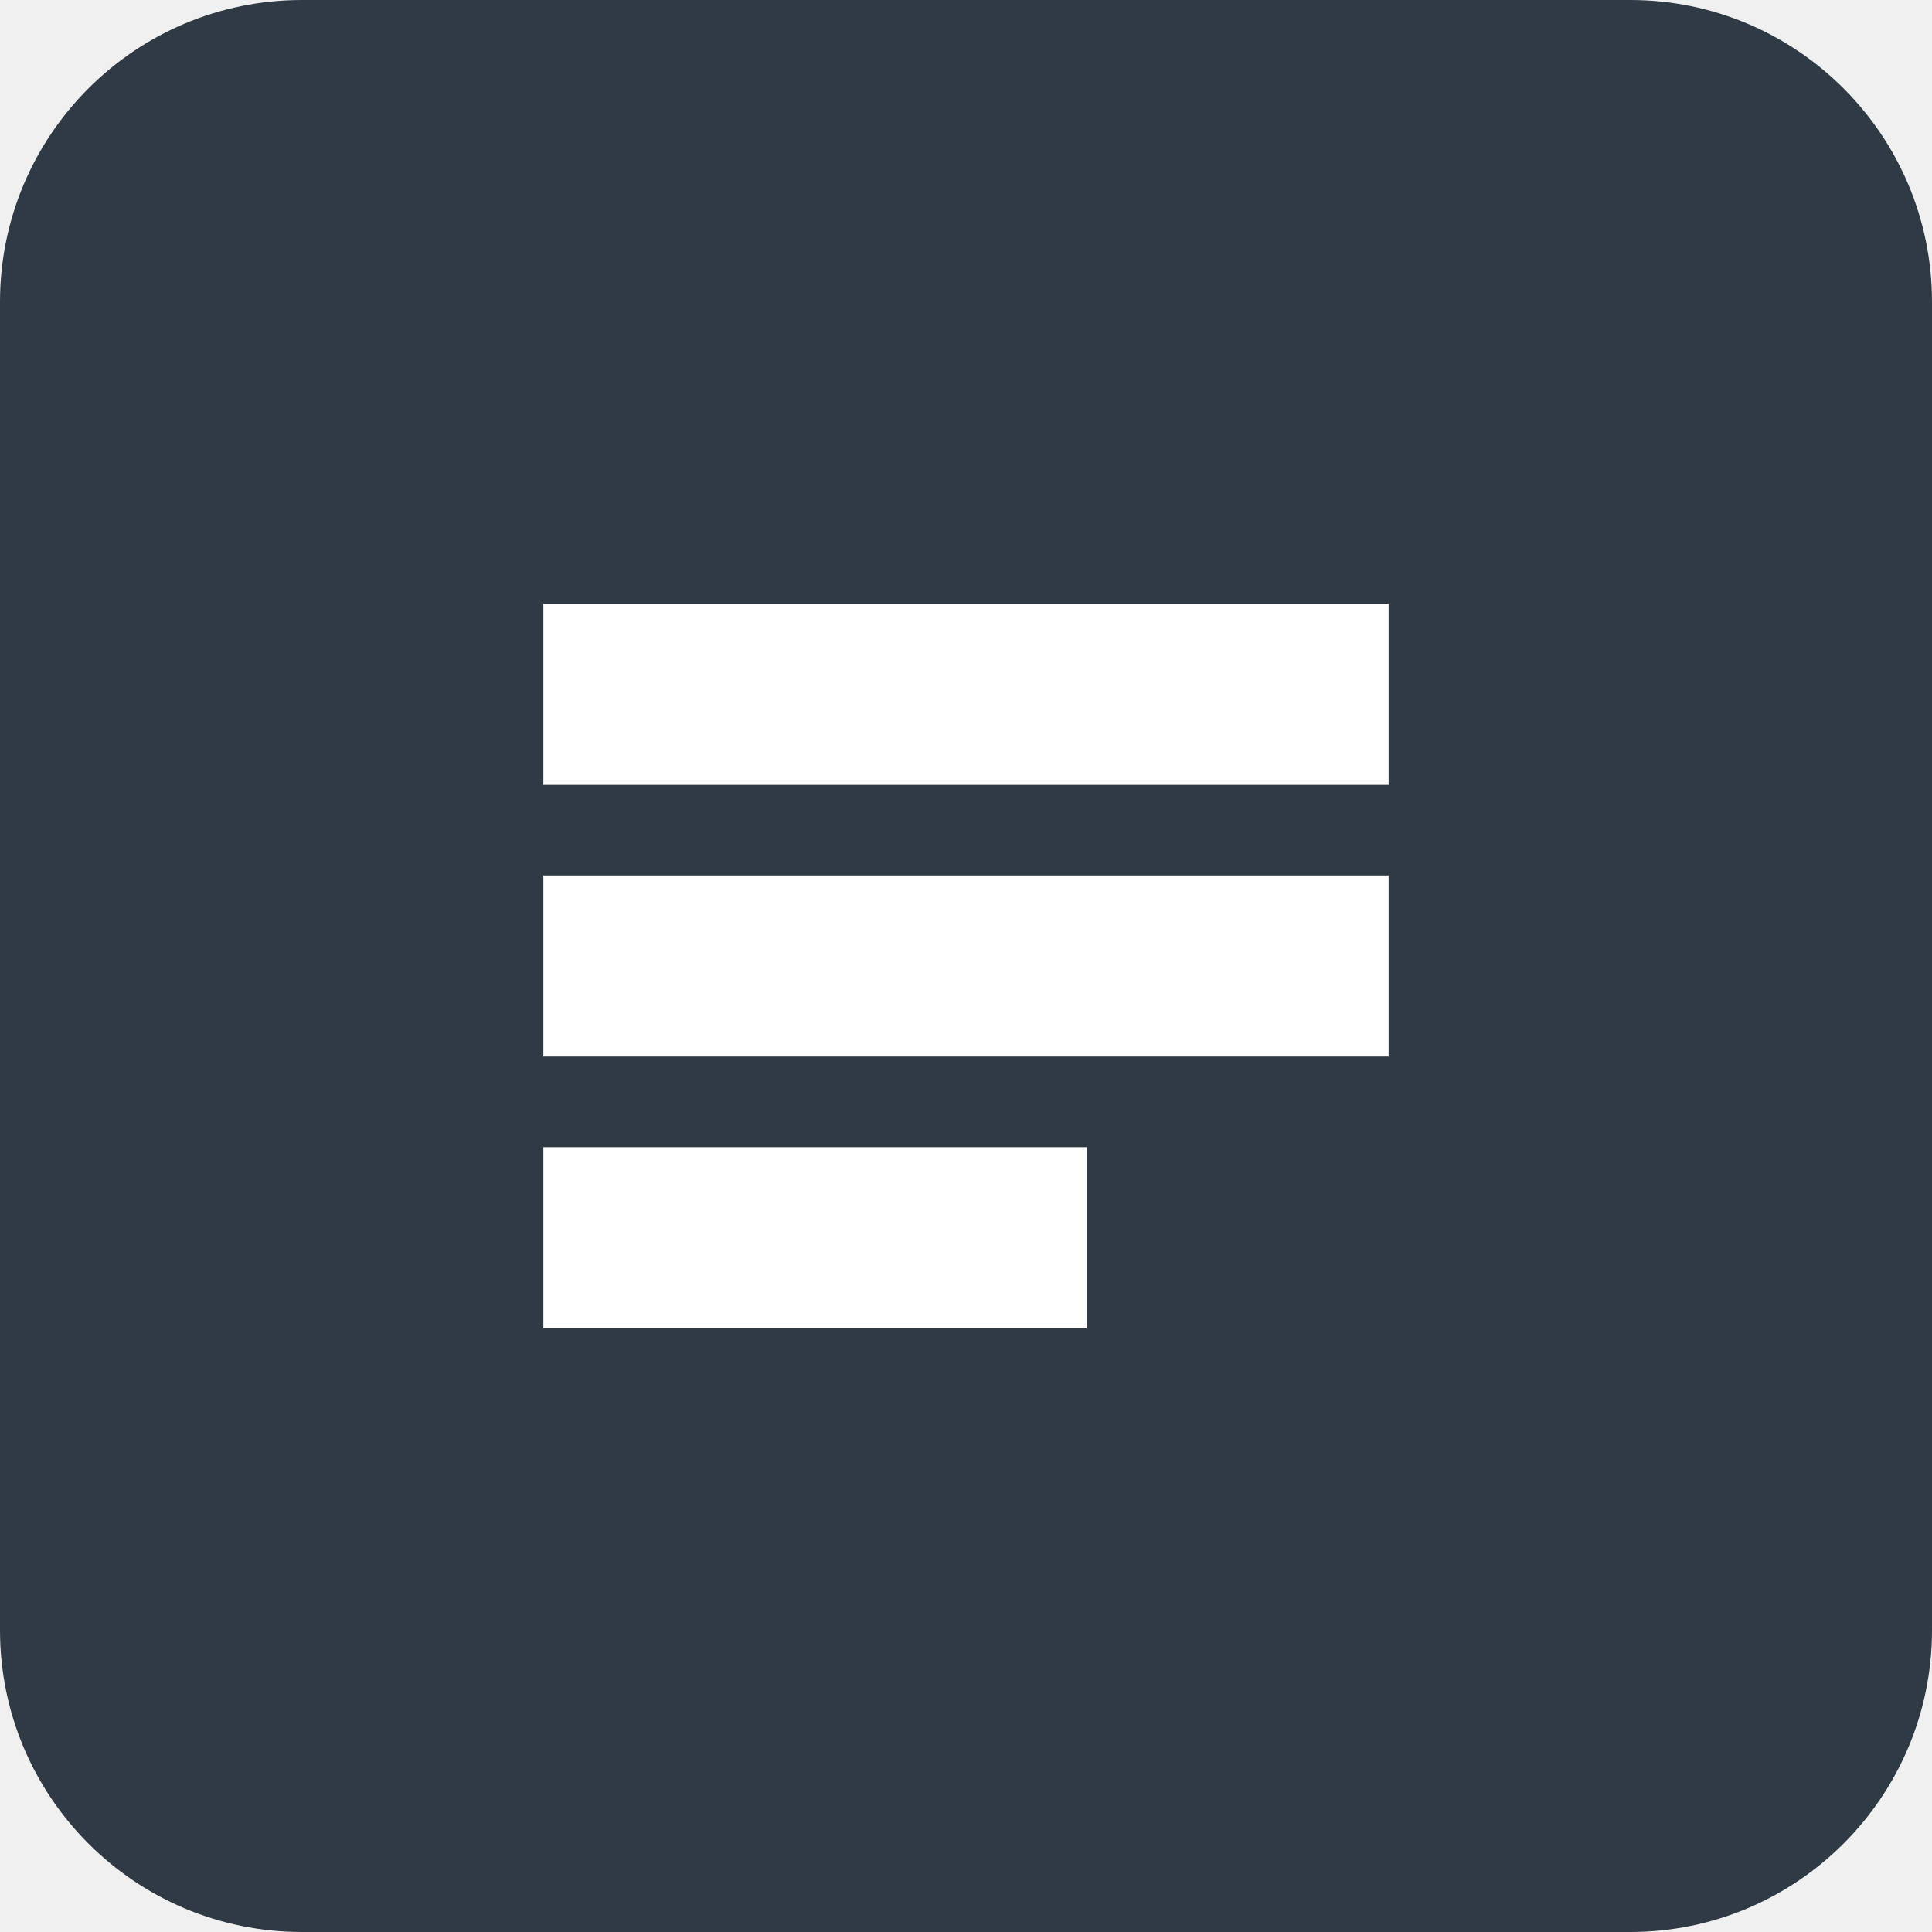
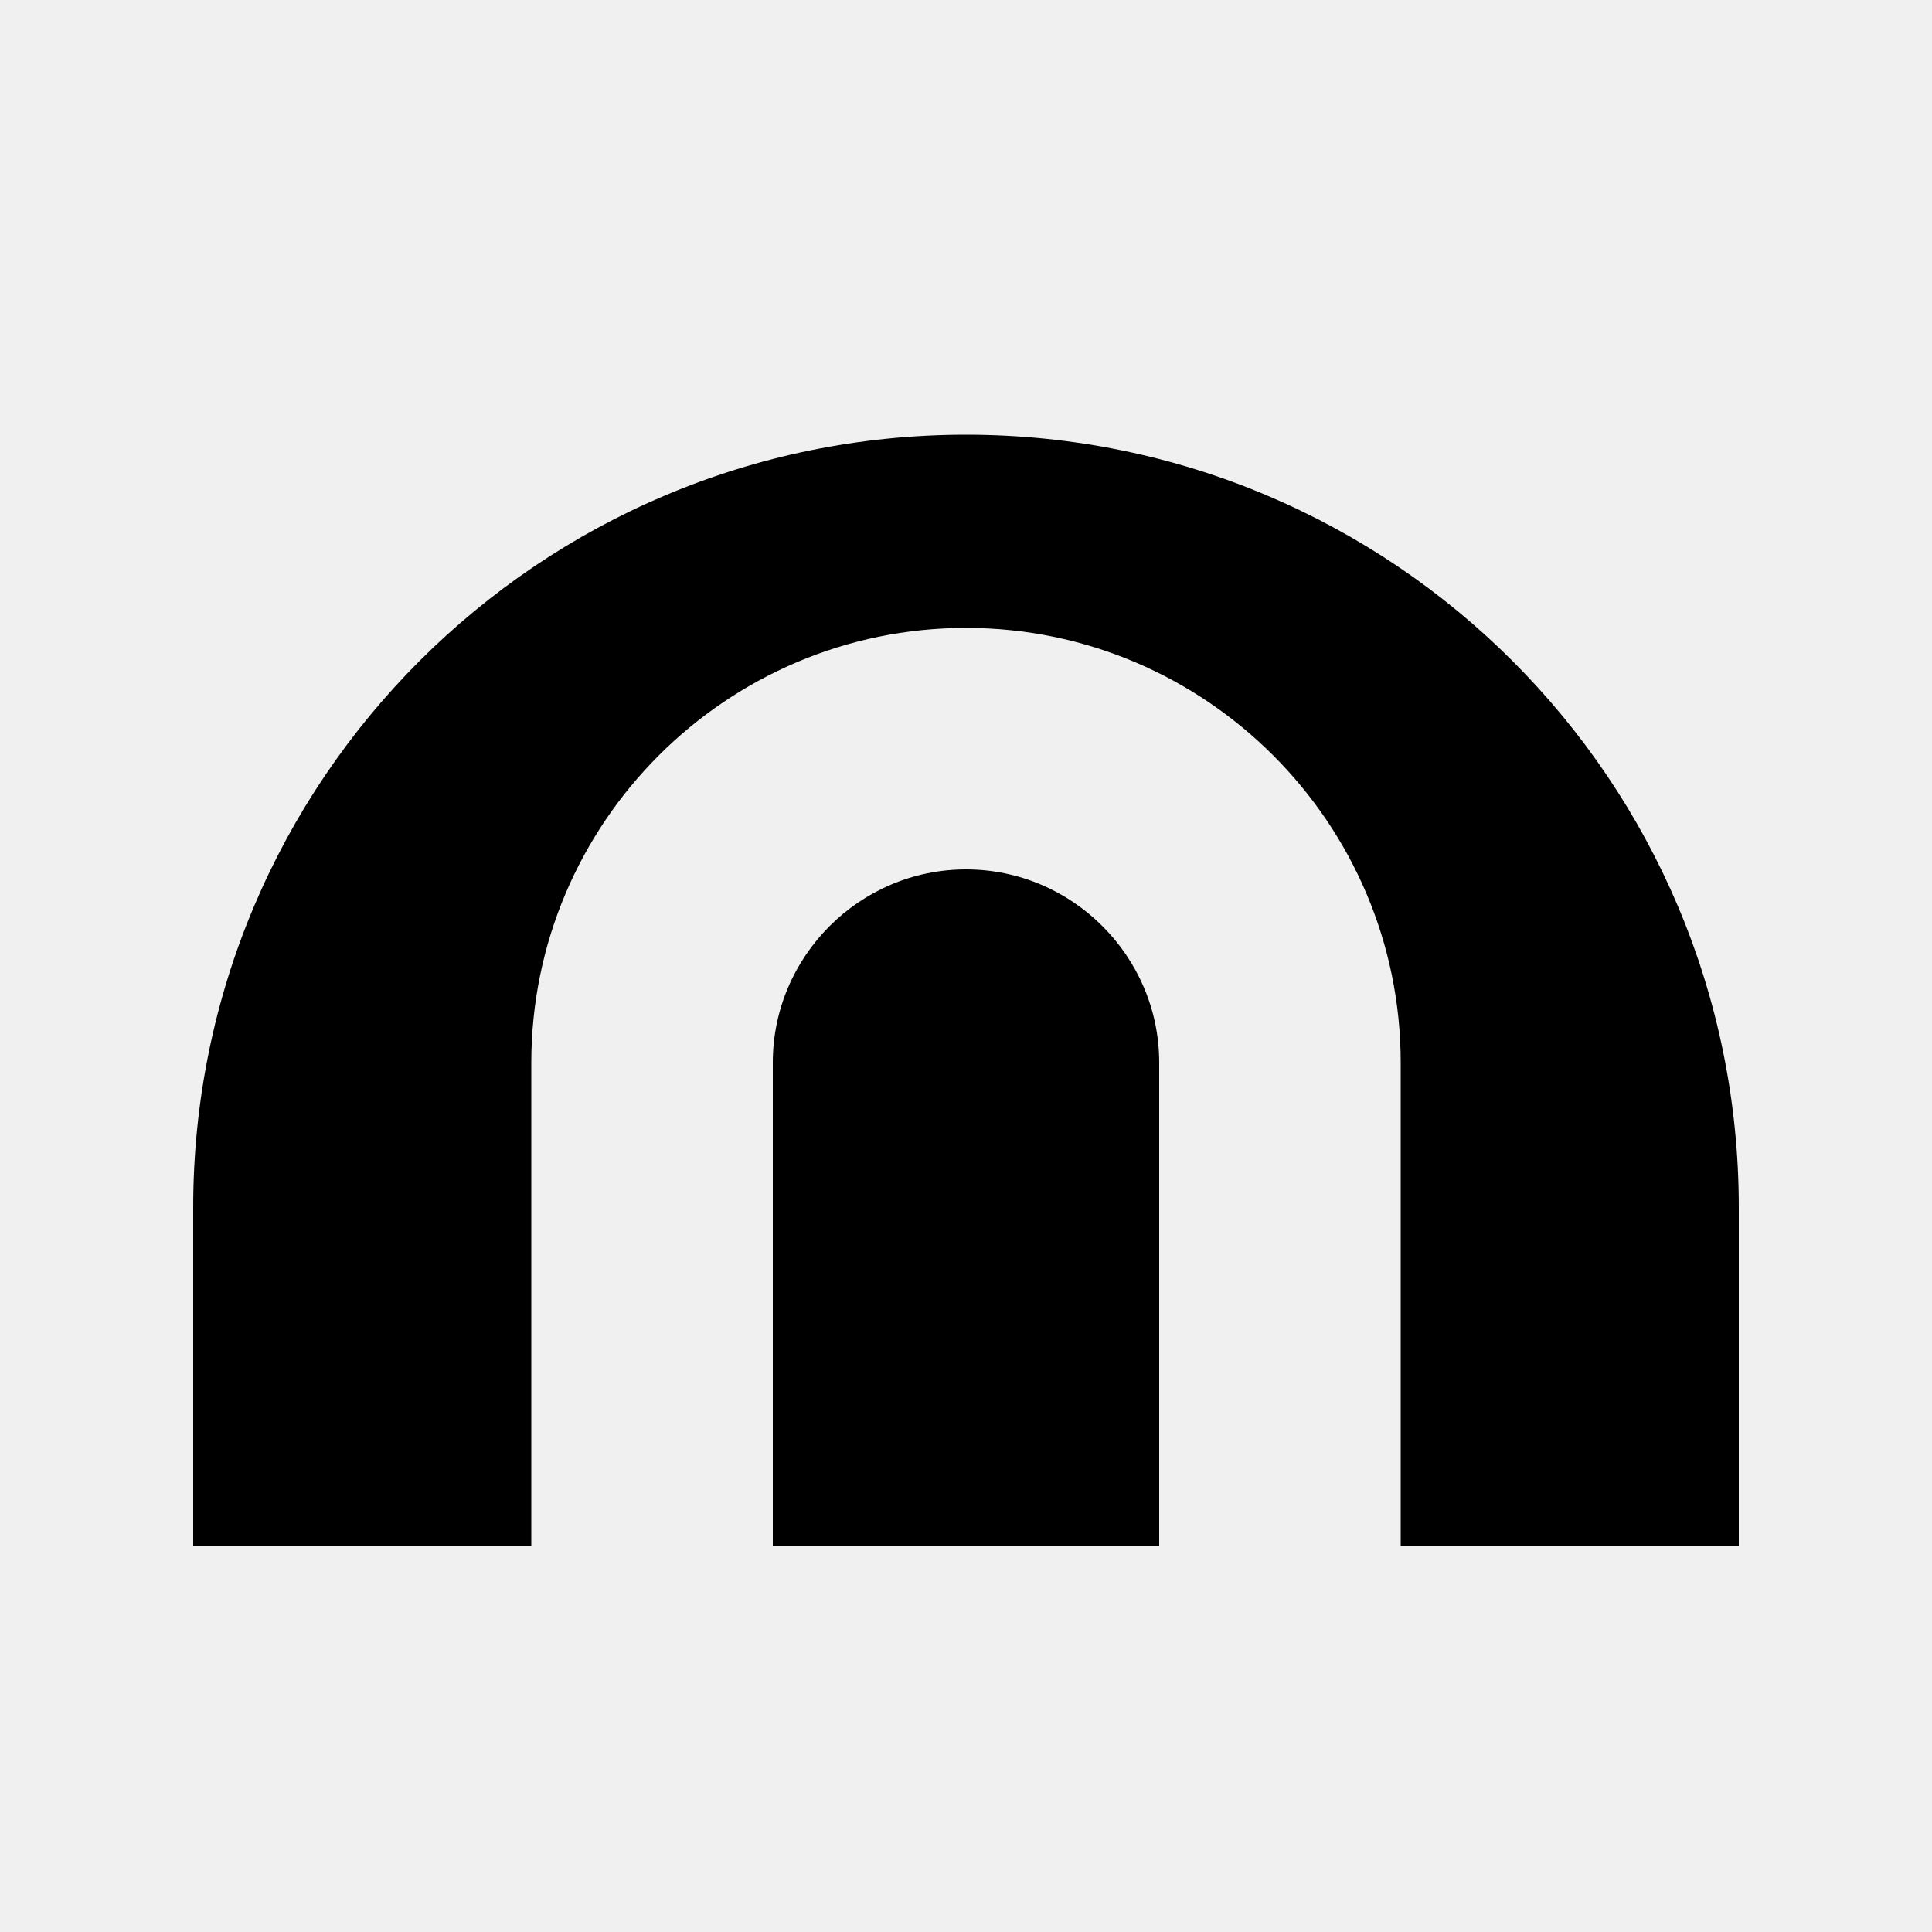
- <svg xmlns="http://www.w3.org/2000/svg" width="128" height="128" viewBox="0 0 128 128">
-   <rect width="128" height="128" rx="20" fill="#2F3A45" />
-   <path d="M36 40h56v12H36zM36 58h56v12H36zM36 76h36v12H36z" fill="#FFFFFF" />
+ <svg xmlns="http://www.w3.org/2000/svg" viewBox="2 2 20 20" fill="currentColor">
+   <path d="M4 18h3.5v-5c0-2.48 2.02-4.5 4.5-4.5s4.5 2.02 4.5 4.5v5H20v-3.5c0-4.42-3.58-8-8-8s-8 3.58-8 8V18zM10 18h4v-5c0-1.1-.9-2-2-2s-2 .9-2 2v5z" />
</svg>
